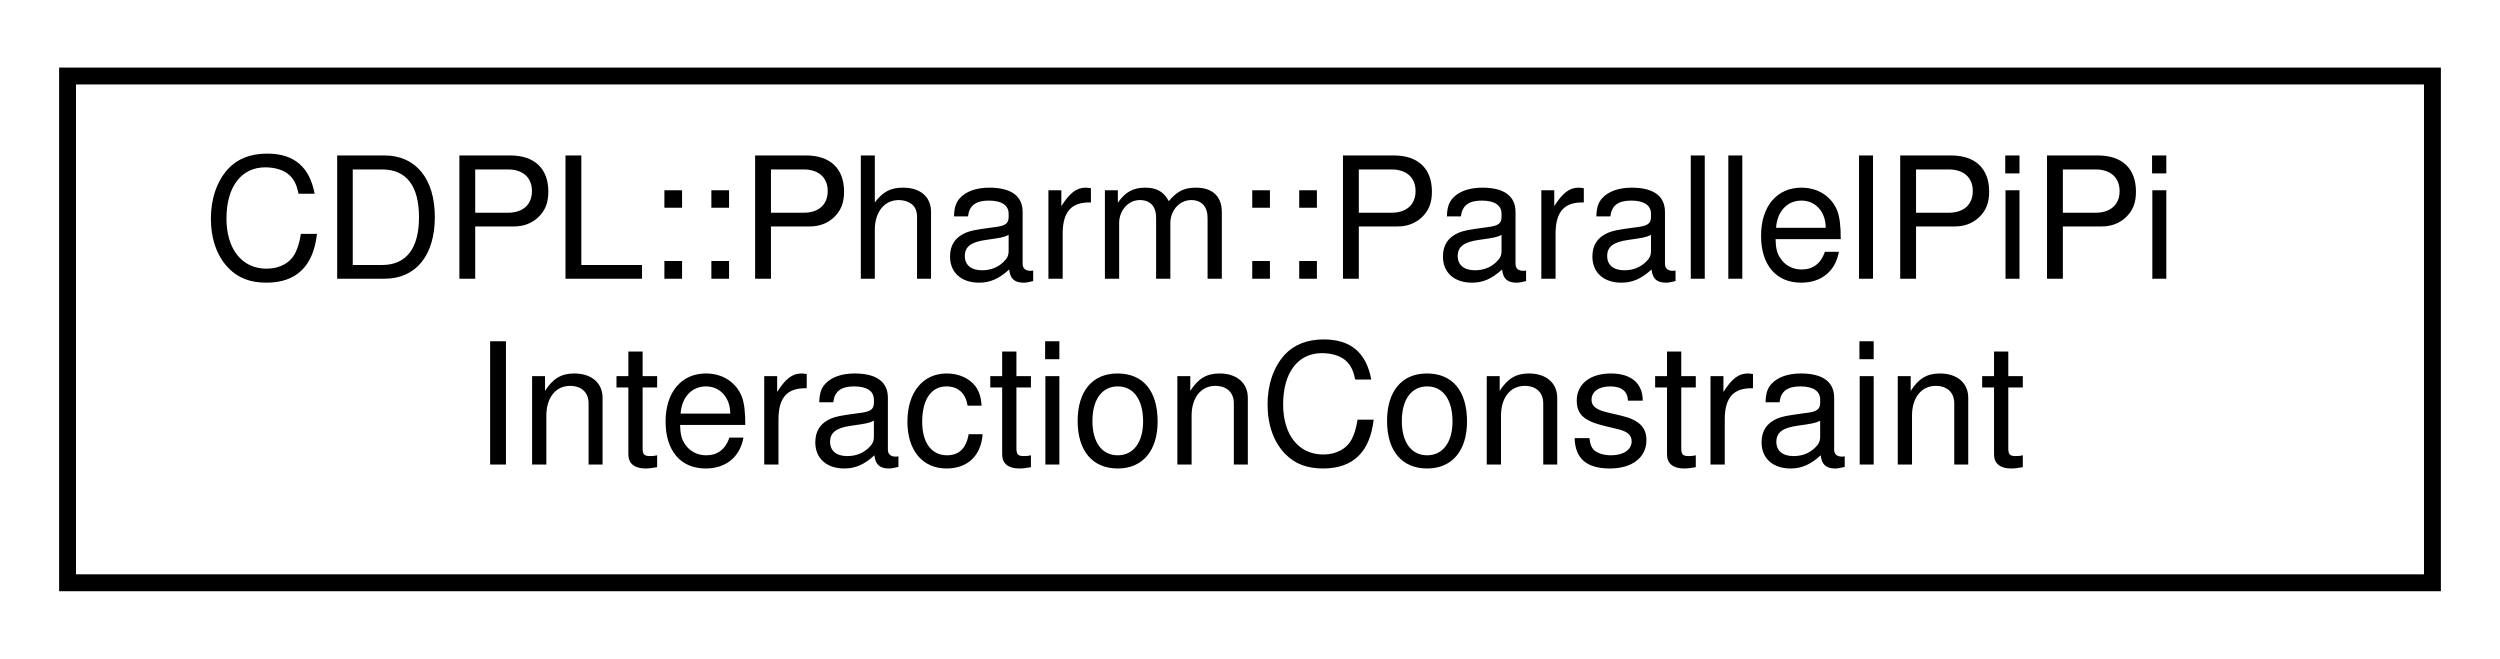
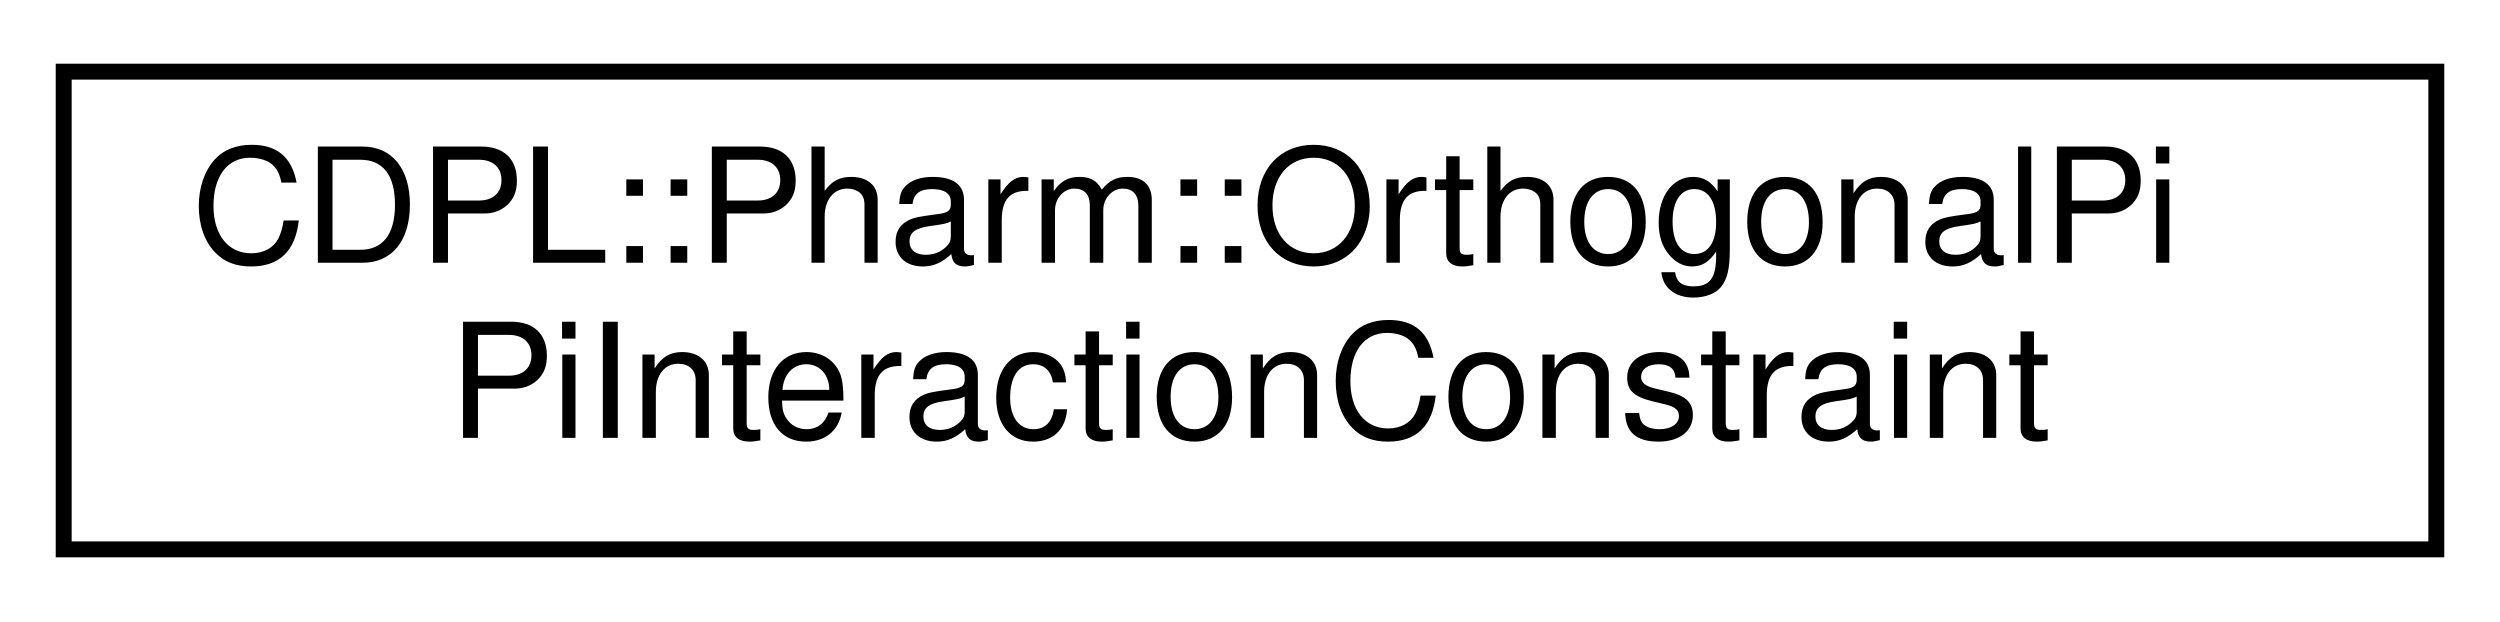
- <svg xmlns="http://www.w3.org/2000/svg" xmlns:xlink="http://www.w3.org/1999/xlink" width="148pt" height="39pt" viewBox="0.00 0.00 148.00 39.00">
+ <svg xmlns="http://www.w3.org/2000/svg" xmlns:xlink="http://www.w3.org/1999/xlink" width="157pt" height="39pt" viewBox="0.00 0.00 157.00 39.00">
  <g id="graph0" class="graph" transform="scale(1 1) rotate(0) translate(4 35)">
    <g id="node1" class="node">
      <g id="a_node1">
-         <a xlink:href="classCDPL_1_1Pharm_1_1ParallelPiPiInteractionConstraint.html" target="_top" xlink:title="ParallelPiPiInteractionConstraint.">
-           <polygon fill="none" stroke="#000000" points="0,-.5 0,-30.5 140,-30.5 140,-.5 0,-.5" />
-           <text text-anchor="start" x="8" y="-18.5" font-family="Helvetica,sans-Serif" font-size="10.00" fill="#000000">CDPL::Pharm::ParallelPiPi</text>
-           <text text-anchor="middle" x="70" y="-7.5" font-family="Helvetica,sans-Serif" font-size="10.00" fill="#000000">InteractionConstraint</text>
+         <a xlink:href="classCDPL_1_1Pharm_1_1OrthogonalPiPiInteractionConstraint.html" target="_top" xlink:title="OrthogonalPiPiInteractionConstraint.">
+           <polygon fill="none" stroke="#000000" points="0,-.5 0,-30.5 149,-30.5 149,-.5 0,-.5" />
+           <text text-anchor="start" x="8" y="-18.5" font-family="Helvetica,sans-Serif" font-size="10.00" fill="#000000">CDPL::Pharm::OrthogonalPi</text>
+           <text text-anchor="middle" x="74.5" y="-7.5" font-family="Helvetica,sans-Serif" font-size="10.00" fill="#000000">PiInteractionConstraint</text>
        </a>
      </g>
    </g>
  </g>
</svg>
